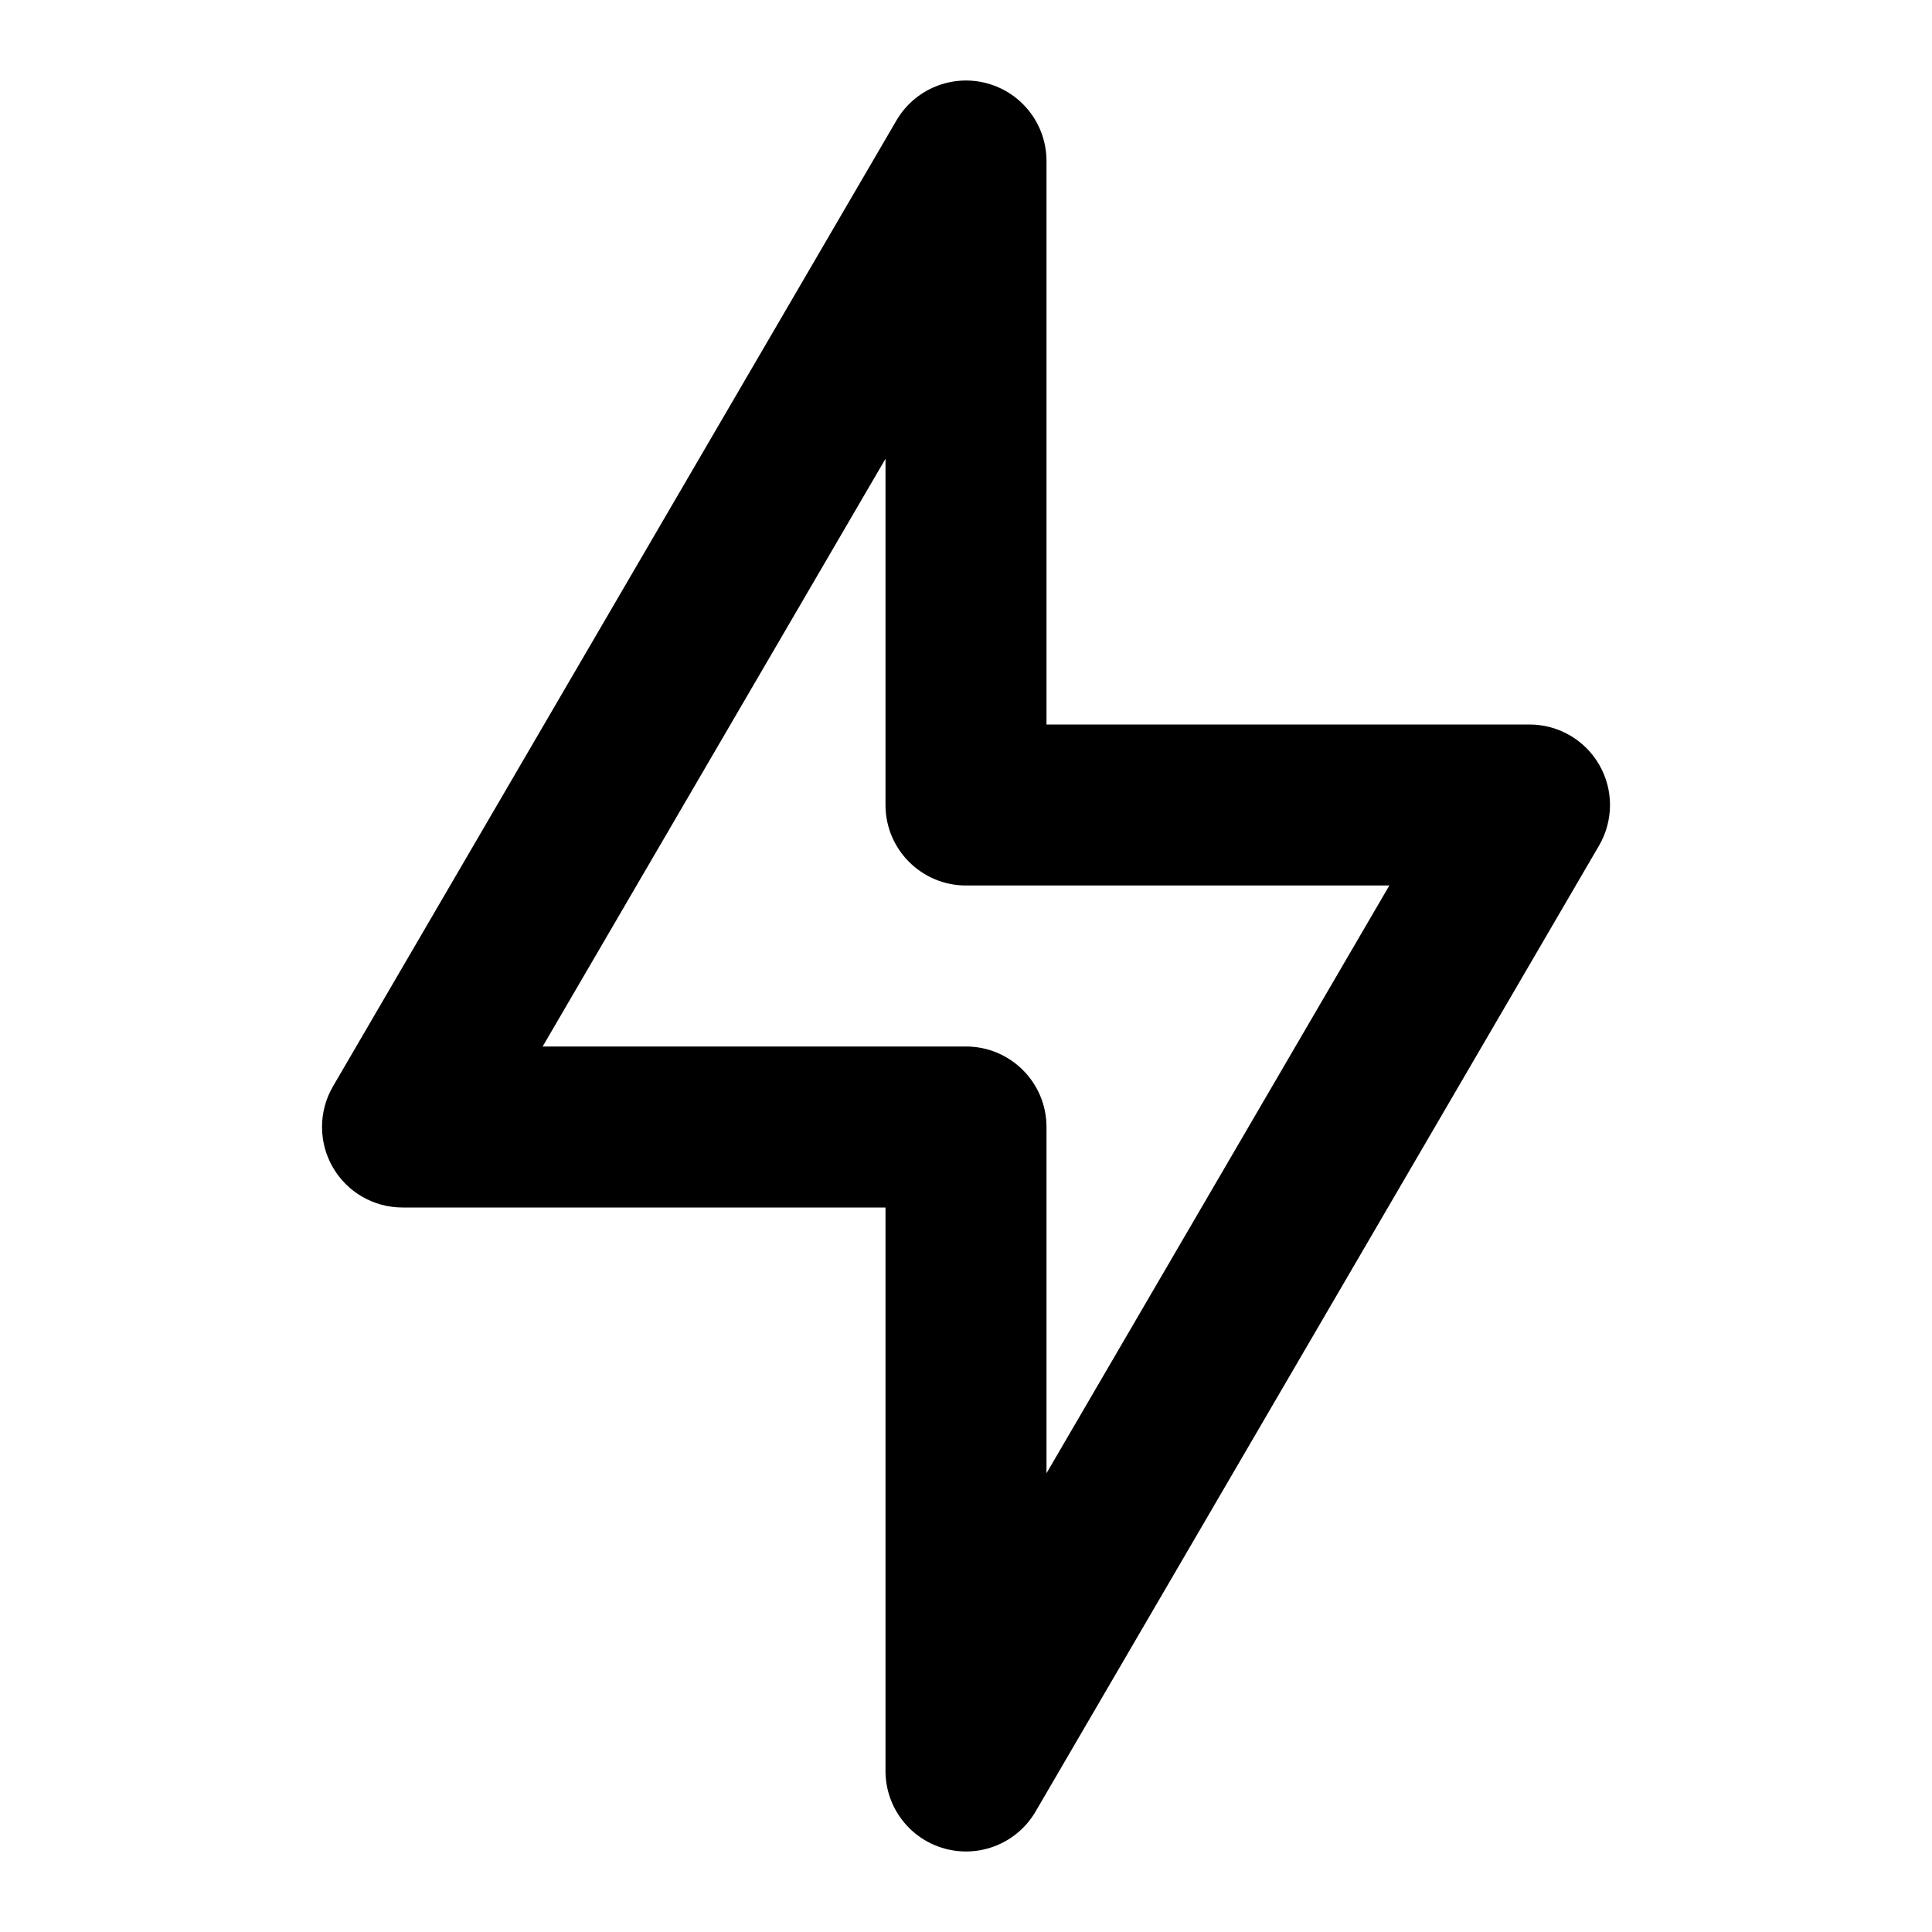
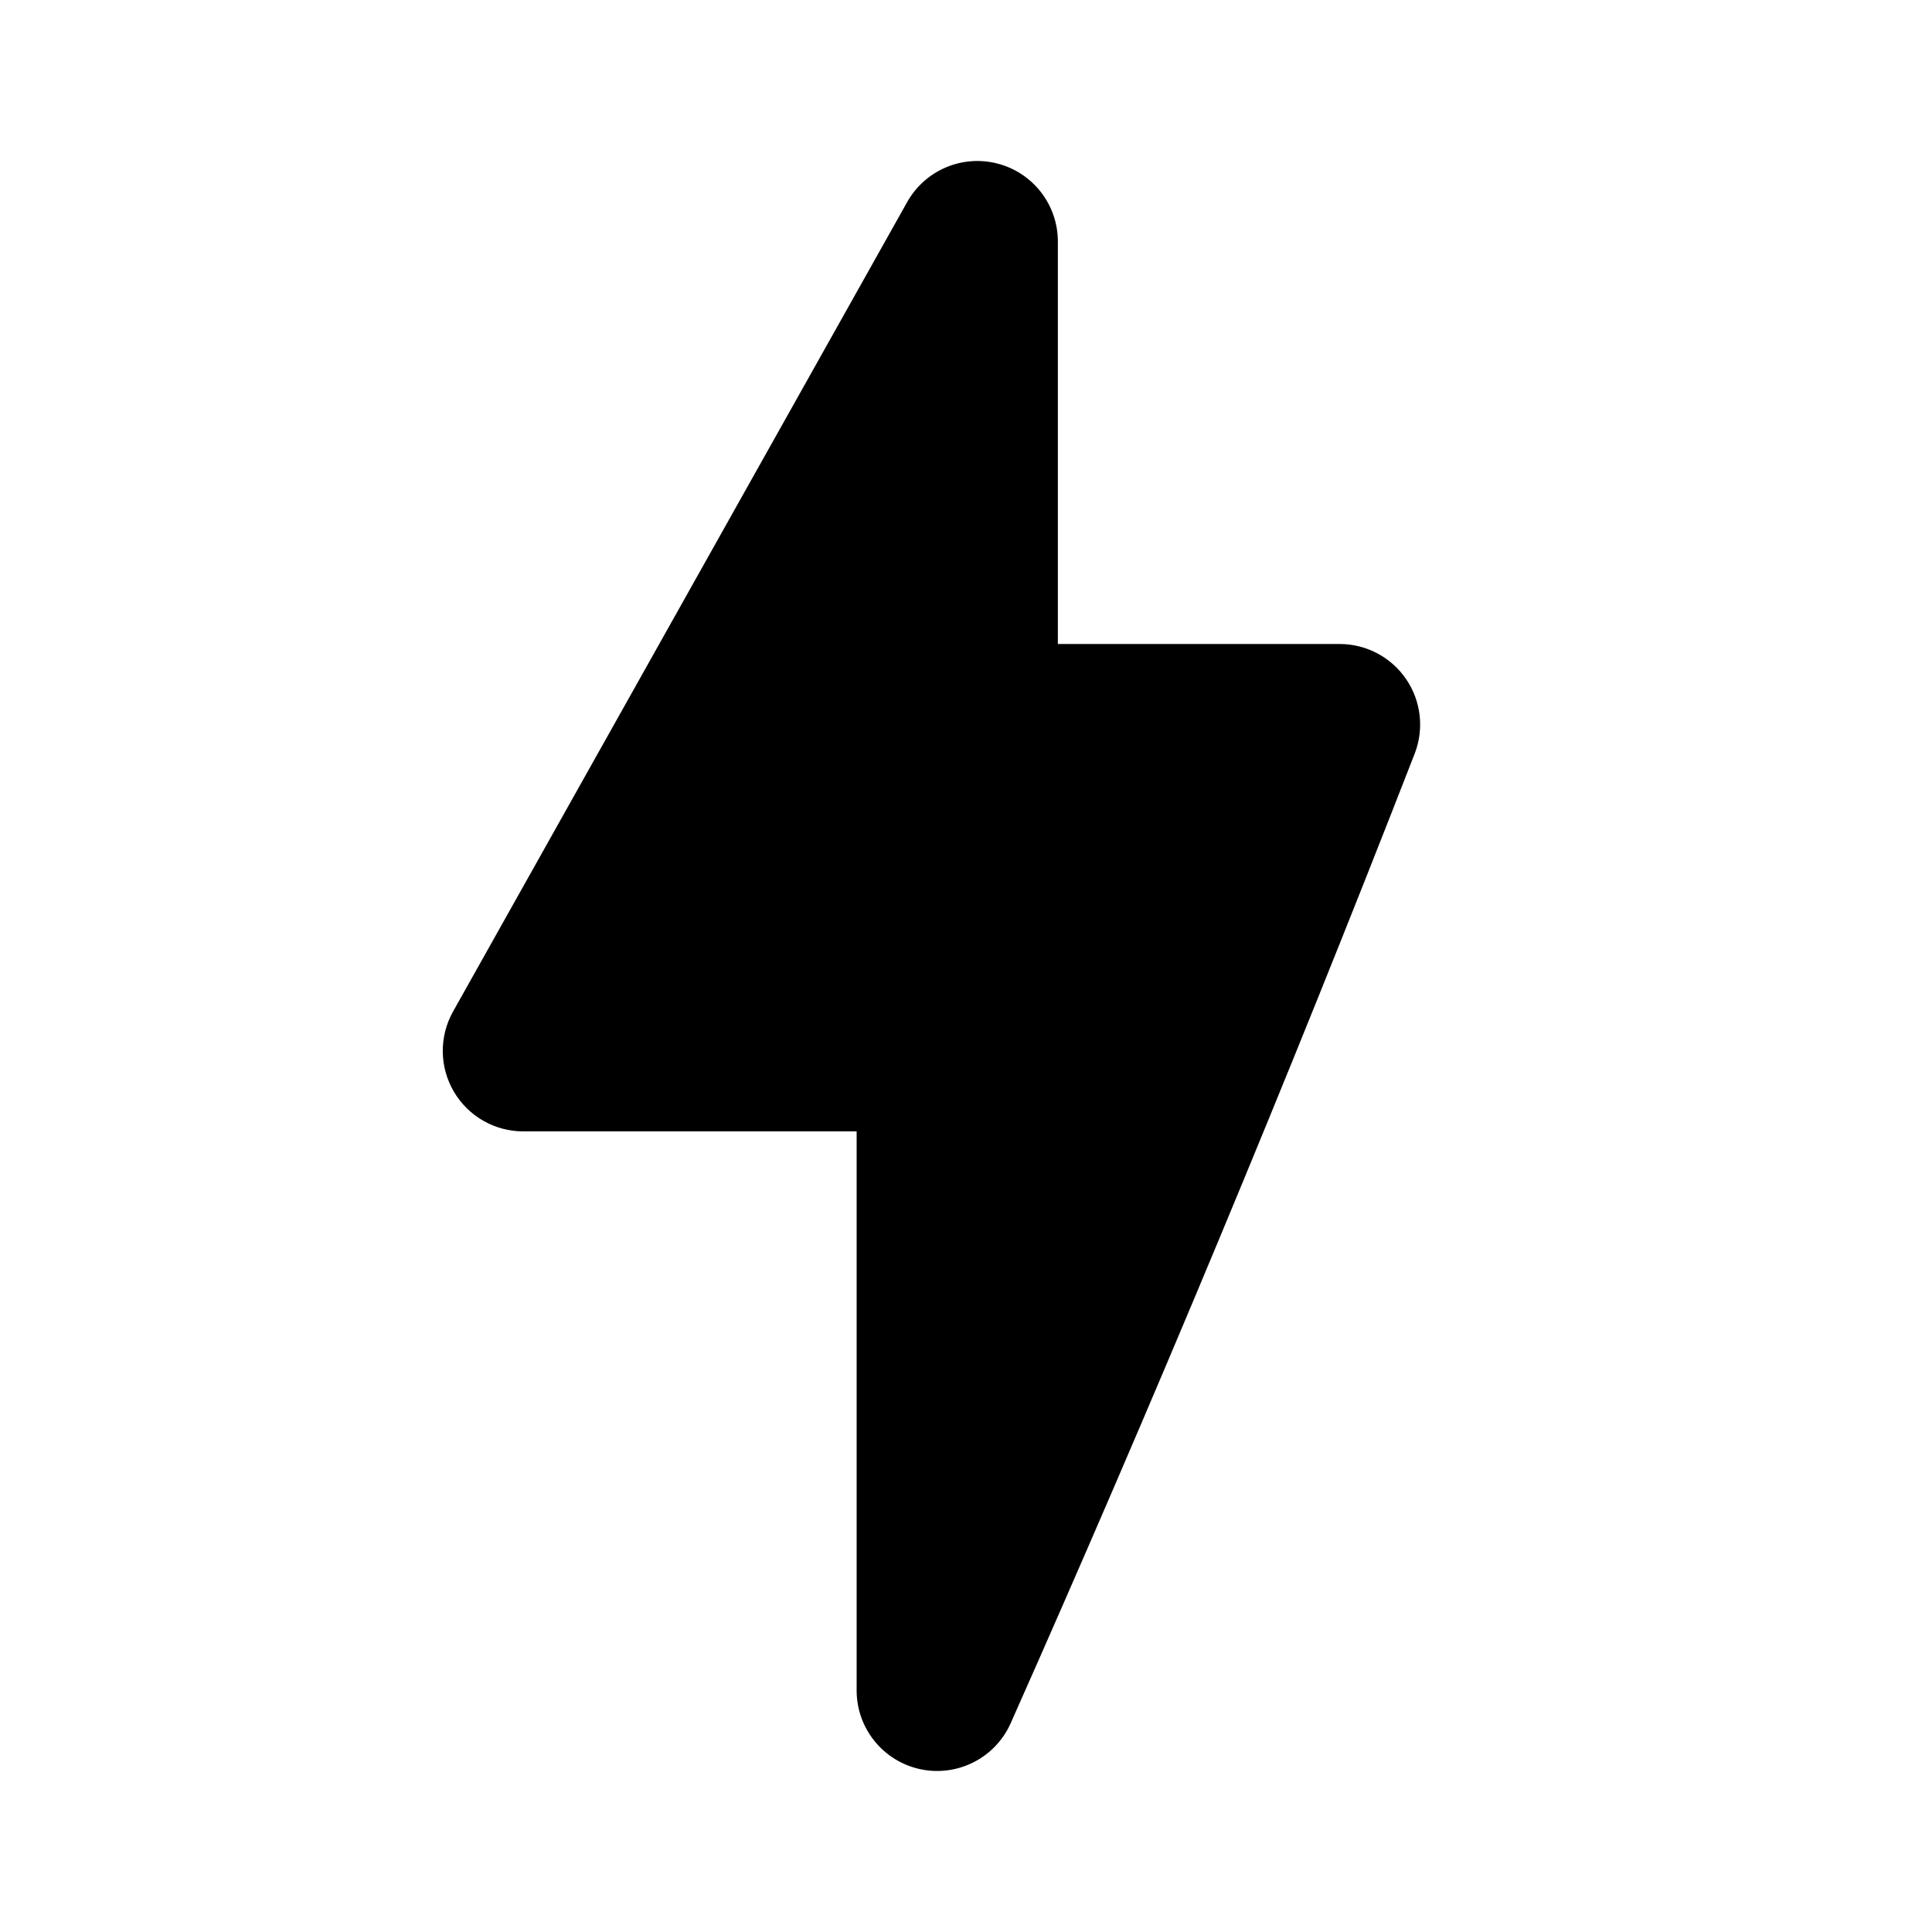
- <svg xmlns="http://www.w3.org/2000/svg" width="800px" height="800px" viewBox="0 0 24 24" fill="none">
+ <svg xmlns="http://www.w3.org/2000/svg" fill="#000000" viewBox="0 0 48 48" style="enable-background:new 0 0 48 48" xml:space="preserve">
  <g id="SVGRepo_bgCarrier" stroke-width="0" />
  <g id="SVGRepo_tracerCarrier" stroke-linecap="round" stroke-linejoin="round" />
  <g id="SVGRepo_iconCarrier">
-     <path fill-rule="evenodd" clip-rule="evenodd" d="M12.261 1.035C12.697 1.153 13 1.548 13 2V9H19C19.358 9 19.689 9.191 19.867 9.502C20.046 9.812 20.044 10.194 19.864 10.504L12.864 22.504C12.636 22.894 12.175 23.083 11.739 22.965C11.303 22.847 11 22.452 11 22V15H5C4.642 15 4.311 14.809 4.133 14.498C3.955 14.188 3.956 13.805 4.136 13.496L11.136 1.496C11.364 1.106 11.825 0.917 12.261 1.035ZM6.741 13H12C12.552 13 13 13.448 13 14V18.301L17.259 11H12C11.448 11 11 10.552 11 10V5.699L6.741 13Z" fill="#000000" />
+     <style>.st3{display:none}</style>
+     <g id="Your_Icons">
+       <path d="M0 0h48v48H0V0z" style="fill:none" />
+       <path d="M24.788 4.065a2 2 0 0 0-2.25.956l-11.282 20.11a2 2 0 0 0 1.745 2.978h8.282V42a2 2 0 0 0 3.827.813 552.532 552.532 0 0 0 10.037-24.088A2 2 0 0 0 33.282 16h-7V6a2 2 0 0 0-1.494-1.935z" id="Shopicon" />
+     </g>
  </g>
</svg>
